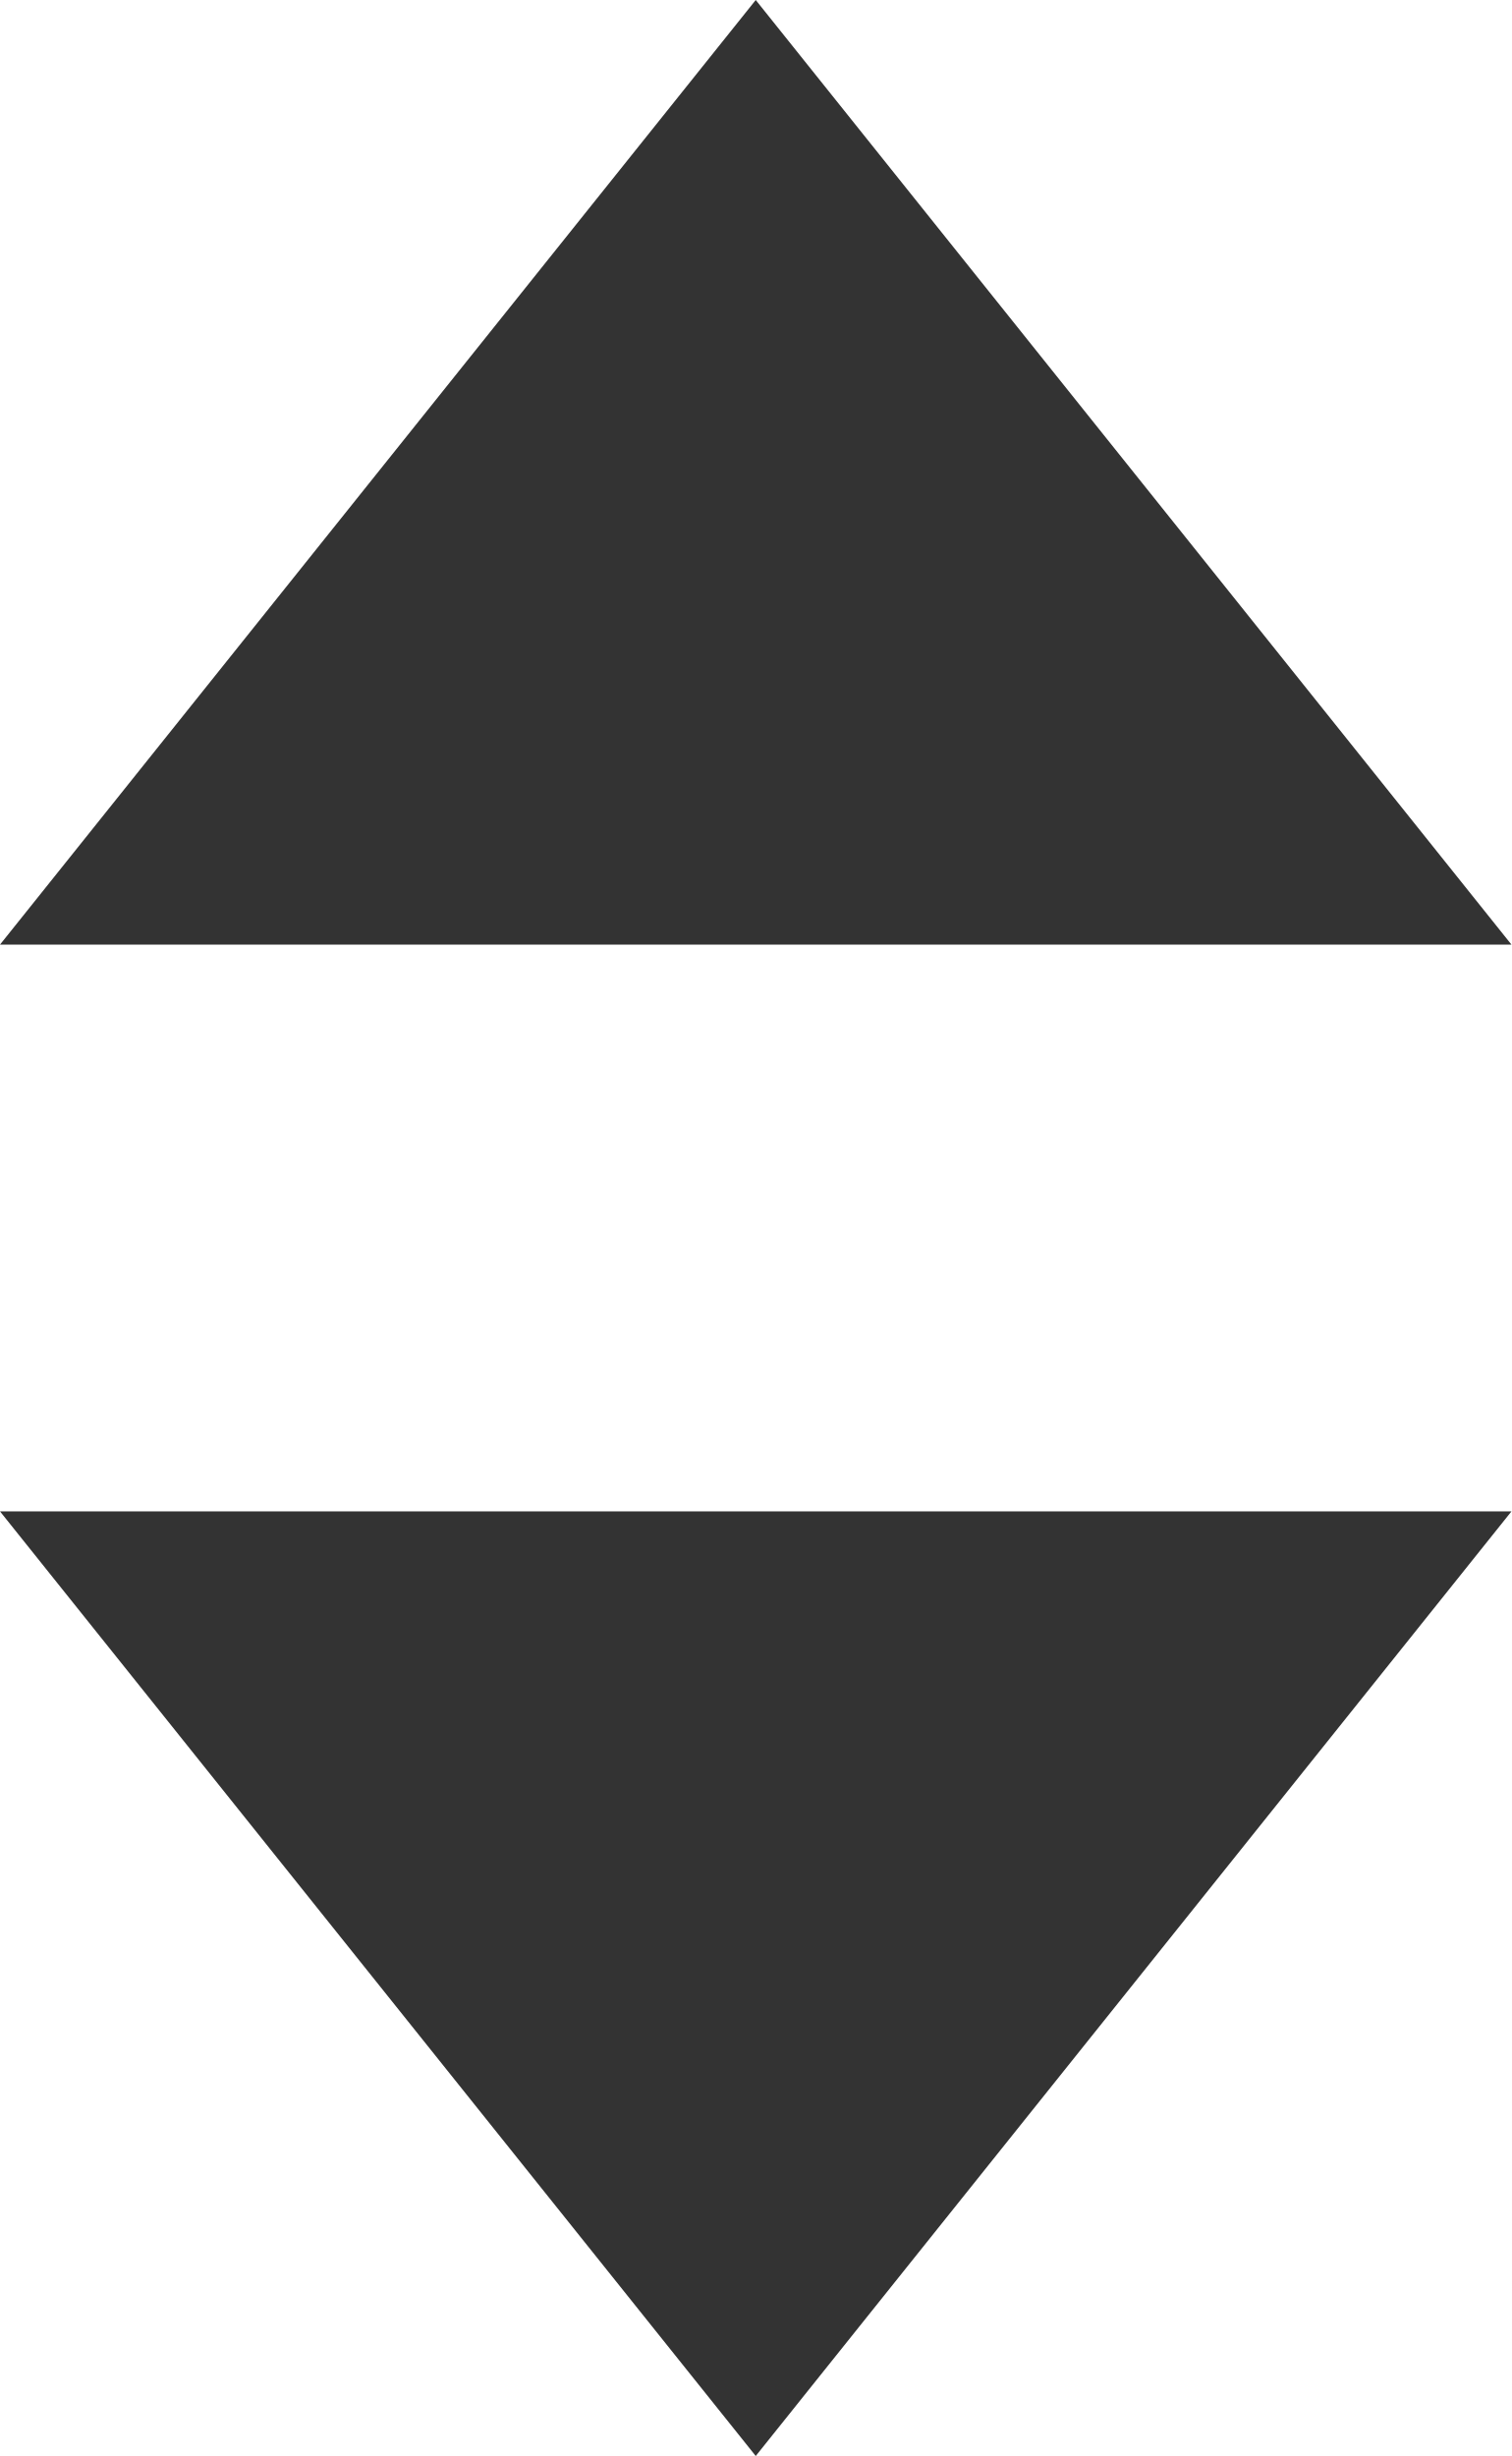
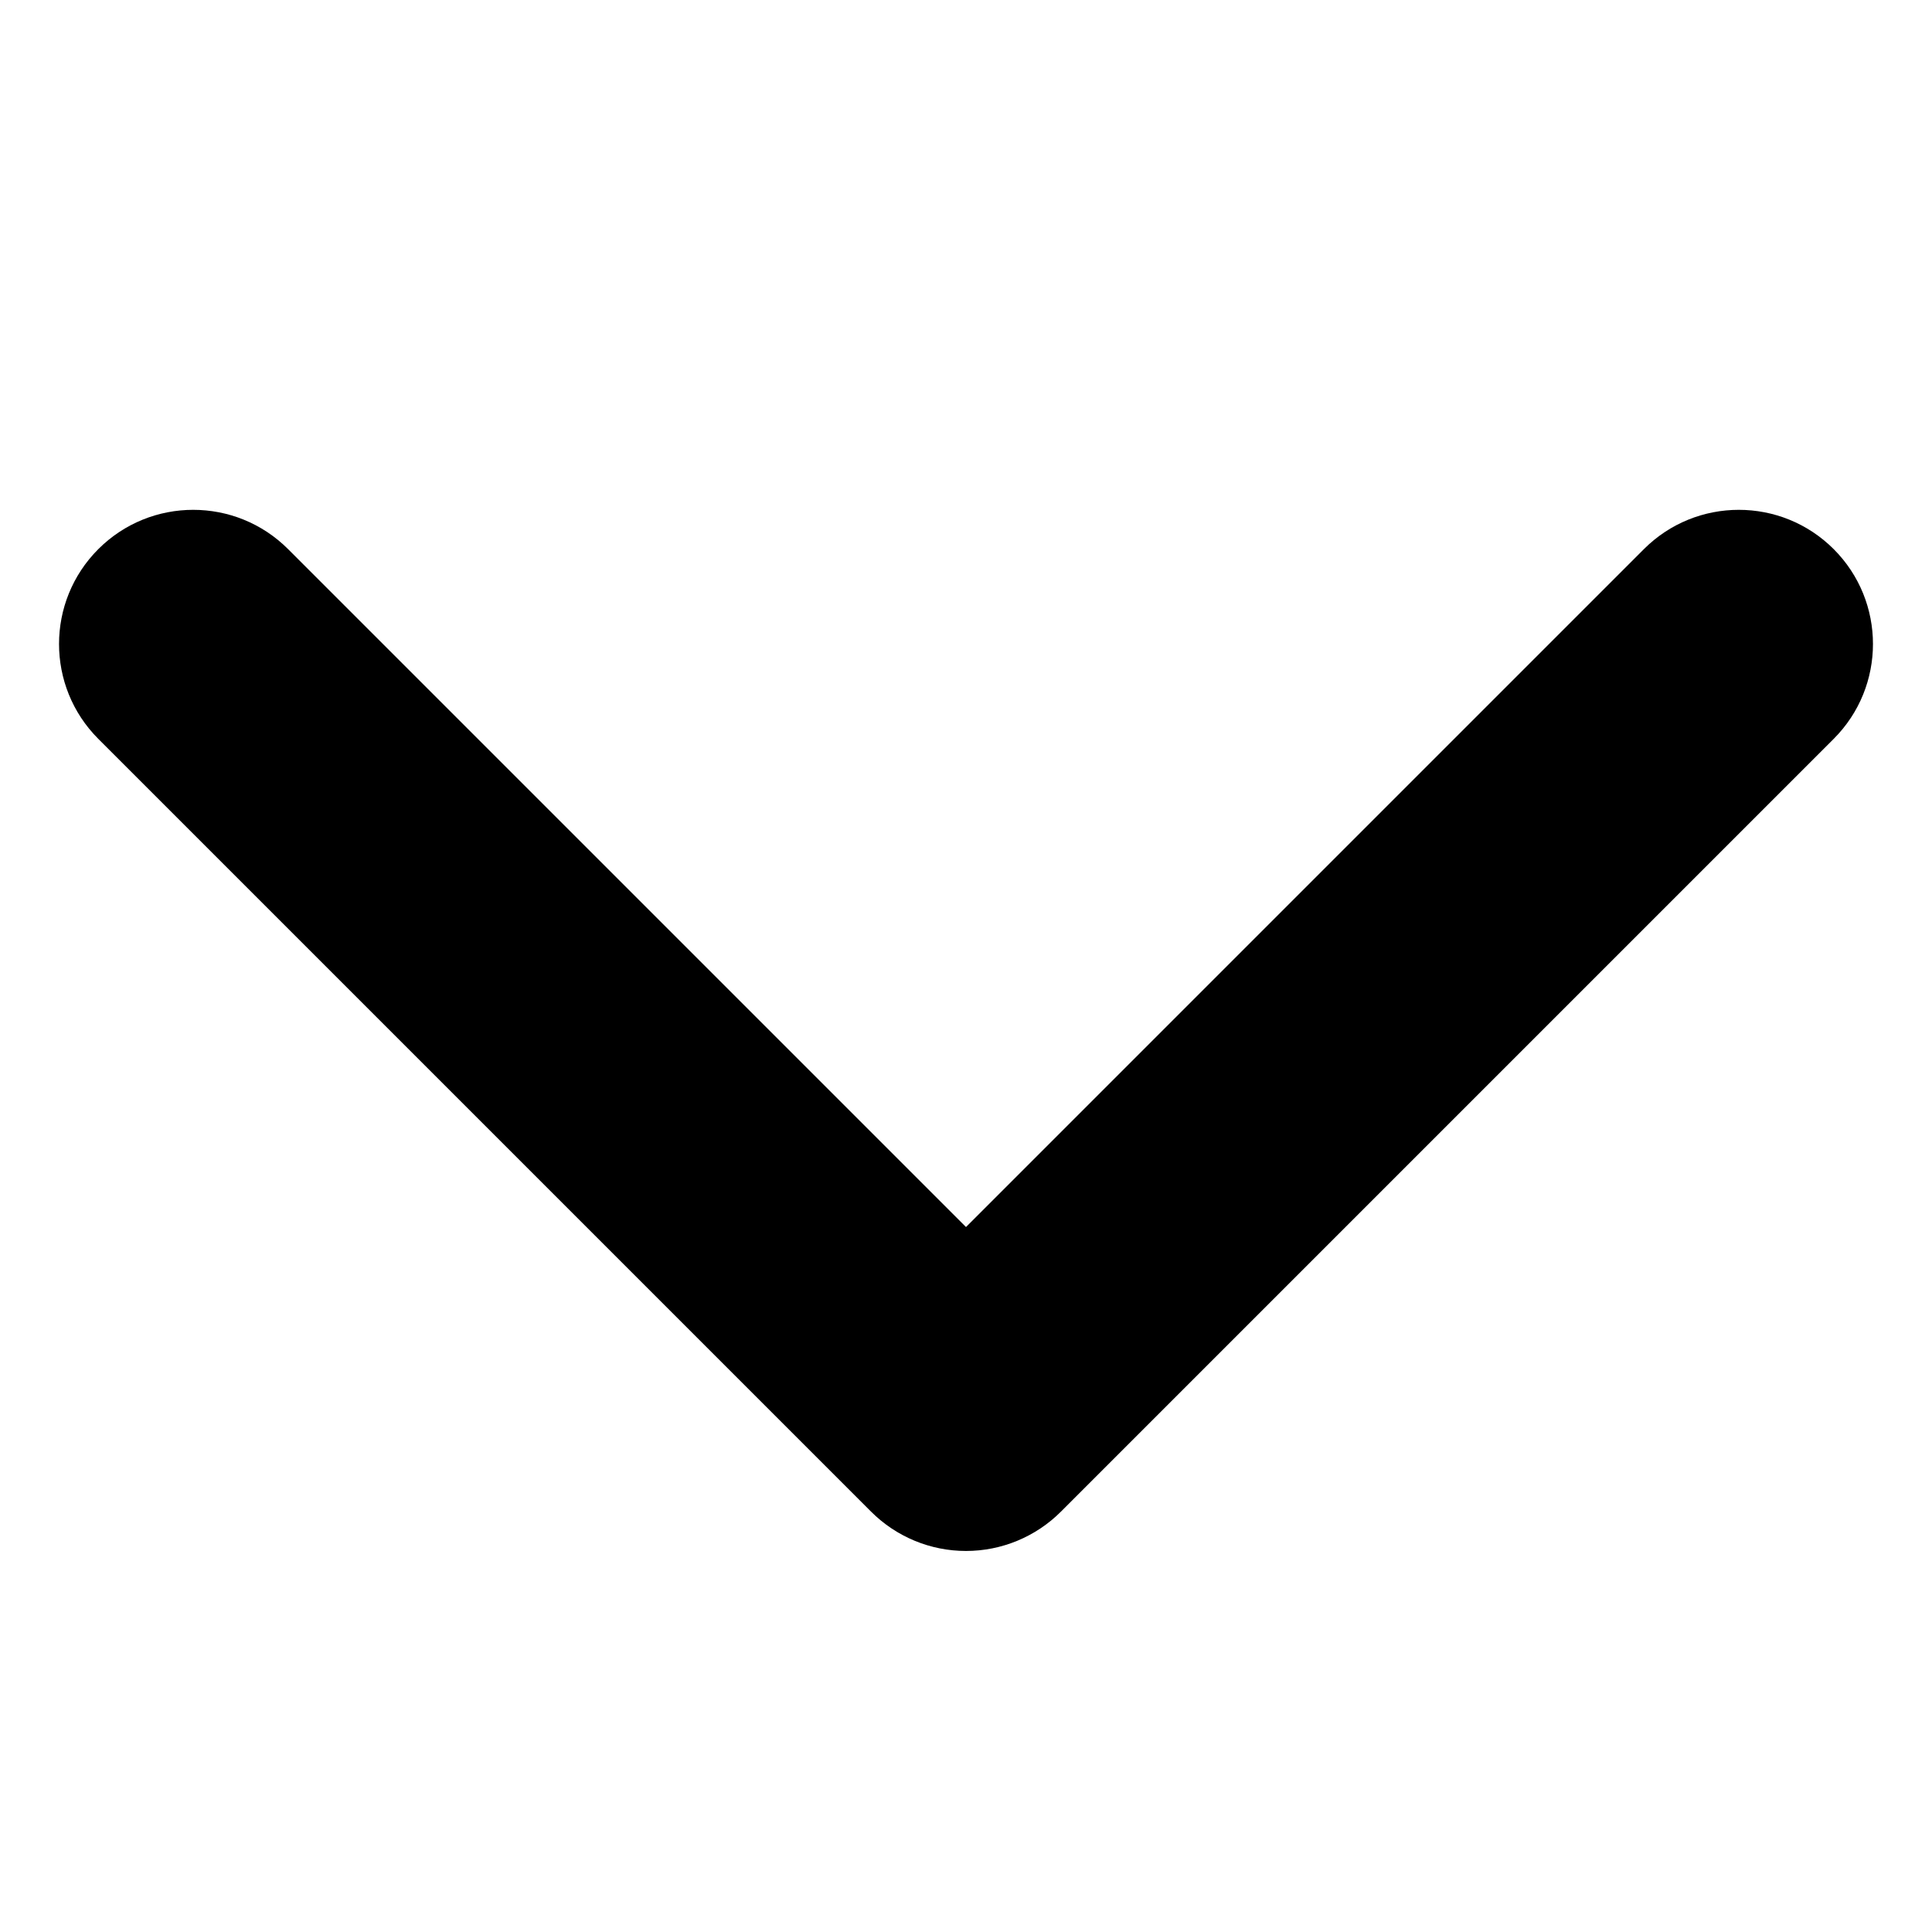
- <svg xmlns="http://www.w3.org/2000/svg" version="1.1" id="Layer_1" x="0px" y="0px" width="8px" height="13px" viewBox="0 0 8 13" enable-background="new 0 0 8 13" xml:space="preserve">
-   <g>
-     <g>
-       <polygon fill="#333" points="0,8 4,13 8,8" />
-     </g>
-   </g>
-   <g>
-     <g>
-       <polygon fill="#333" points="4,0 0,5 8,5" />
-     </g>
-   </g>
+ <svg xmlns="http://www.w3.org/2000/svg" width="9" height="9" viewBox="0 0 9 9" fill="none">
+   <path d="M8.542 2.558C8.786 2.802 8.786 3.198 8.542 3.442L4.942 7.042C4.825 7.159 4.666 7.225 4.5 7.225C4.334 7.225 4.175 7.159 4.058 7.042L0.458 3.442C0.214 3.198 0.214 2.802 0.458 2.558C0.702 2.314 1.098 2.314 1.342 2.558L4.5 5.716L7.658 2.558C7.902 2.314 8.298 2.314 8.542 2.558Z" fill="#000000" />
</svg>
